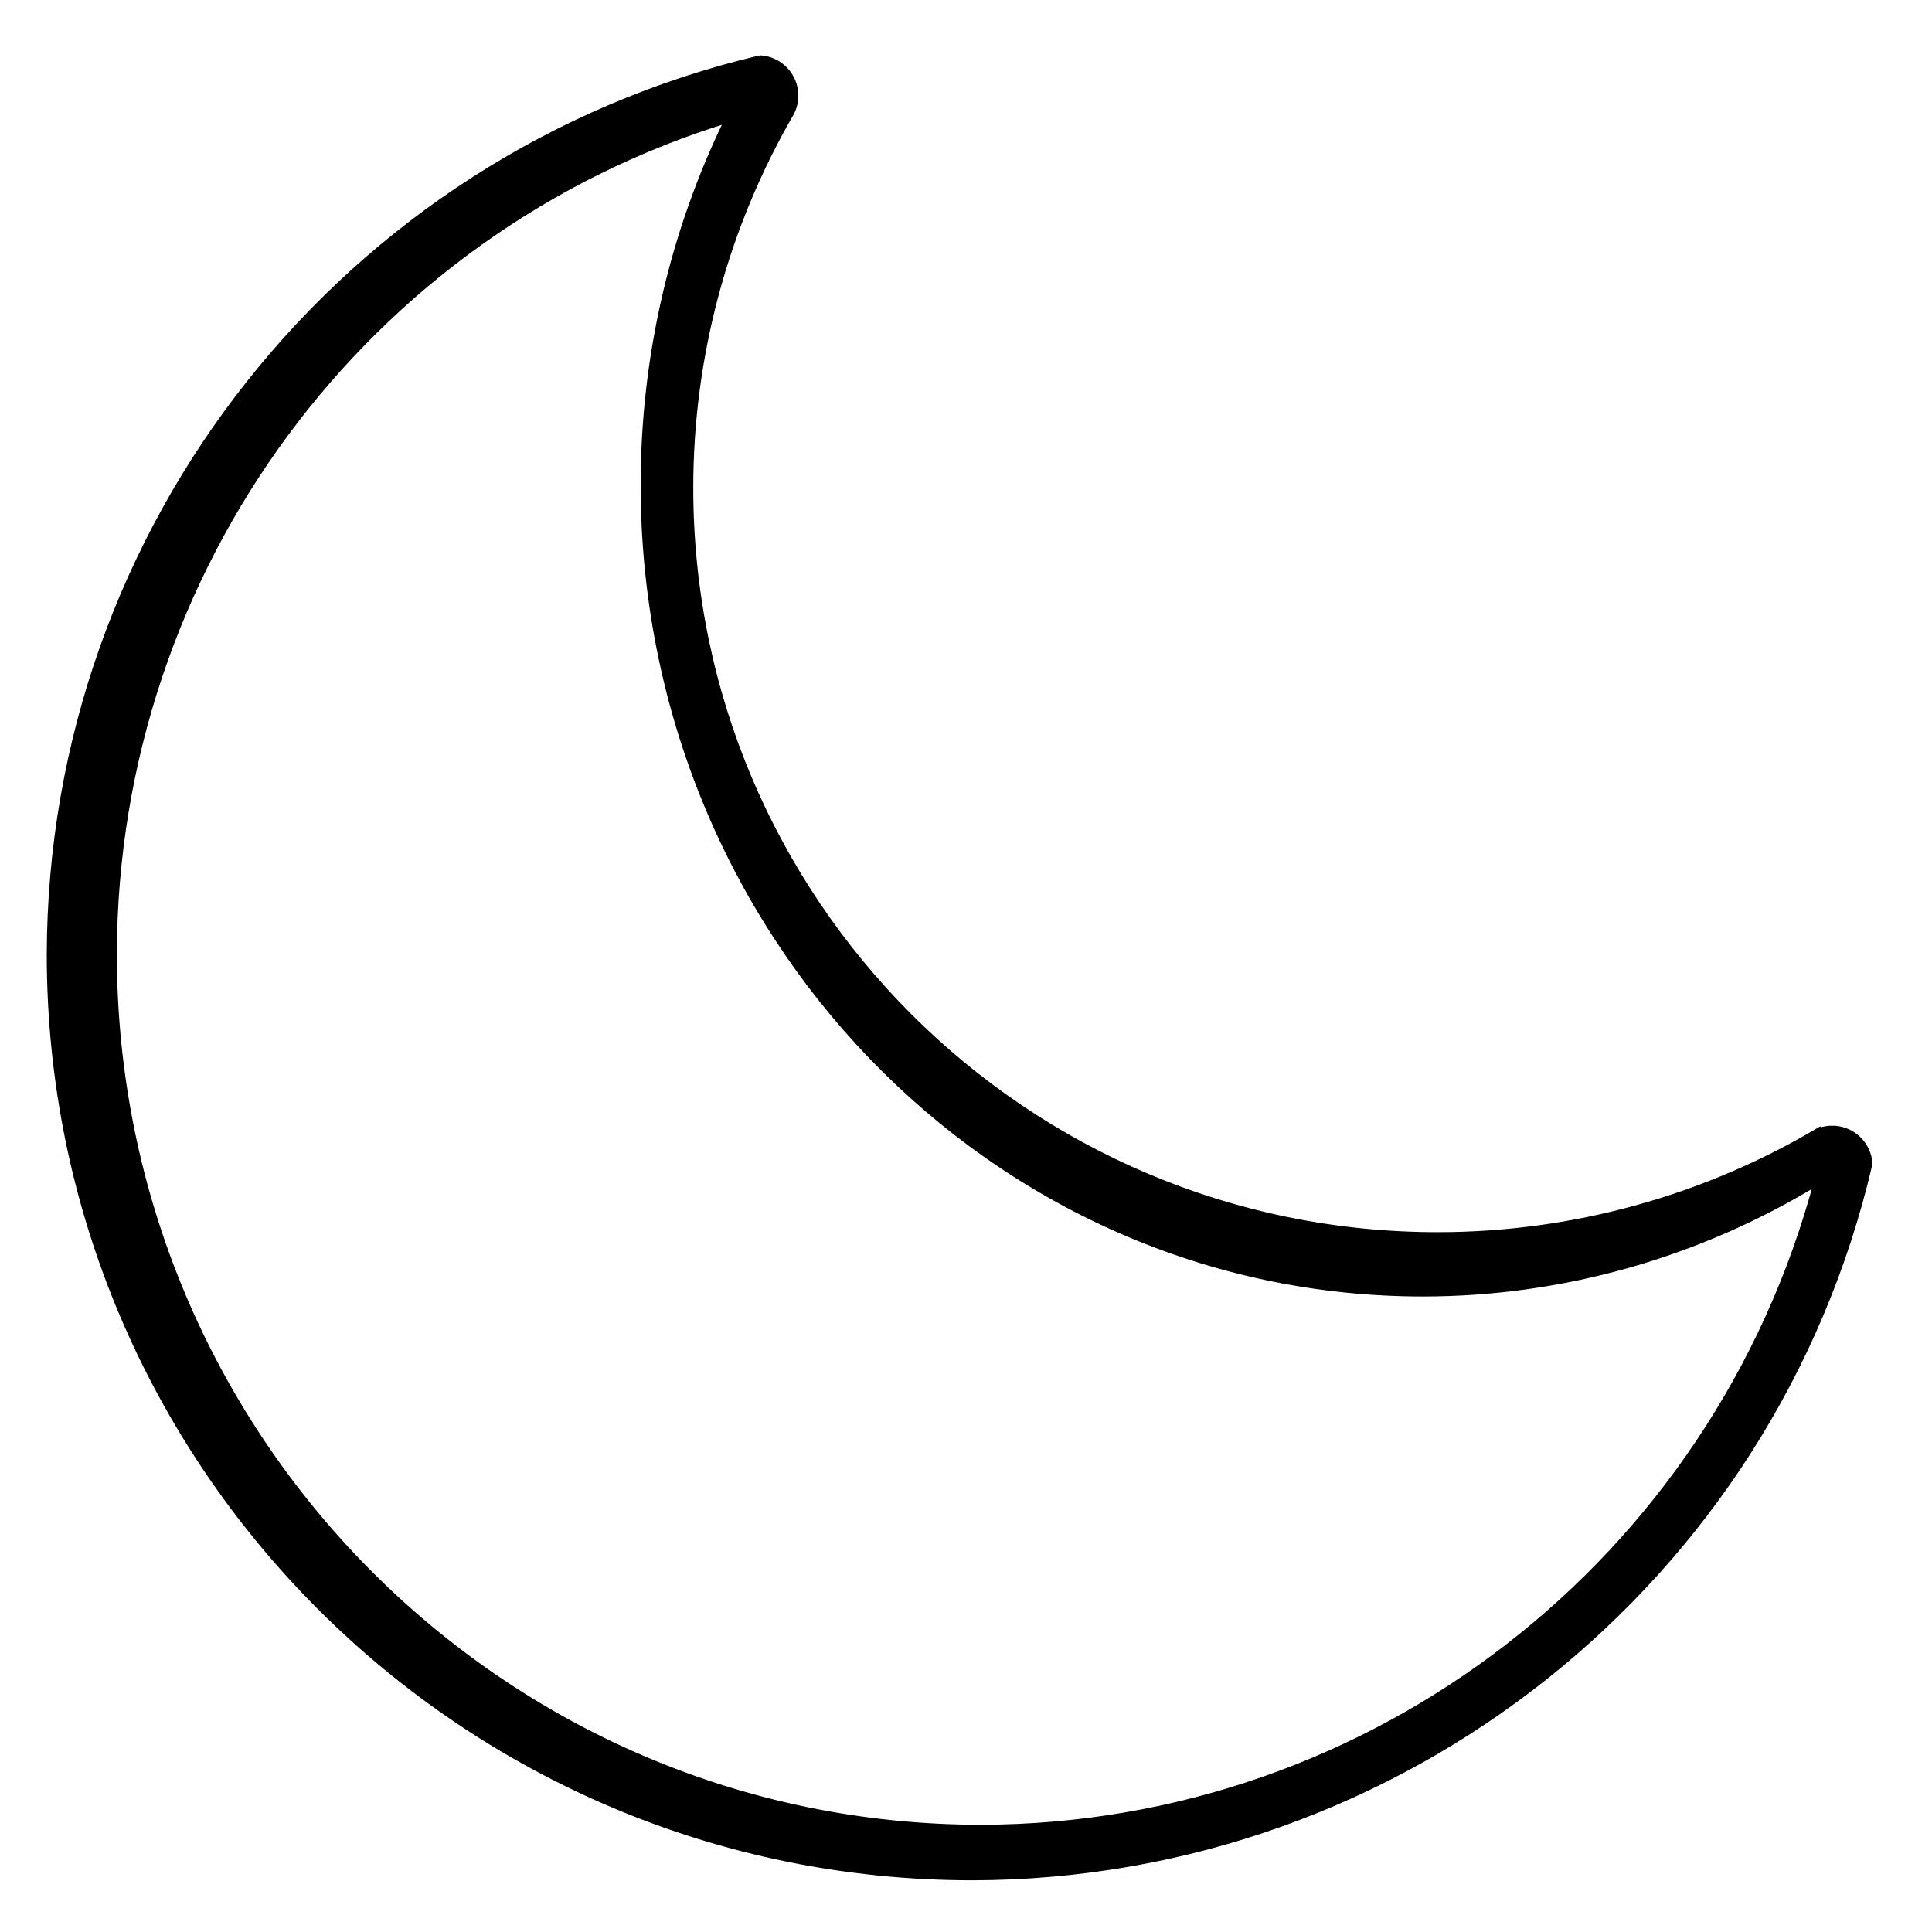
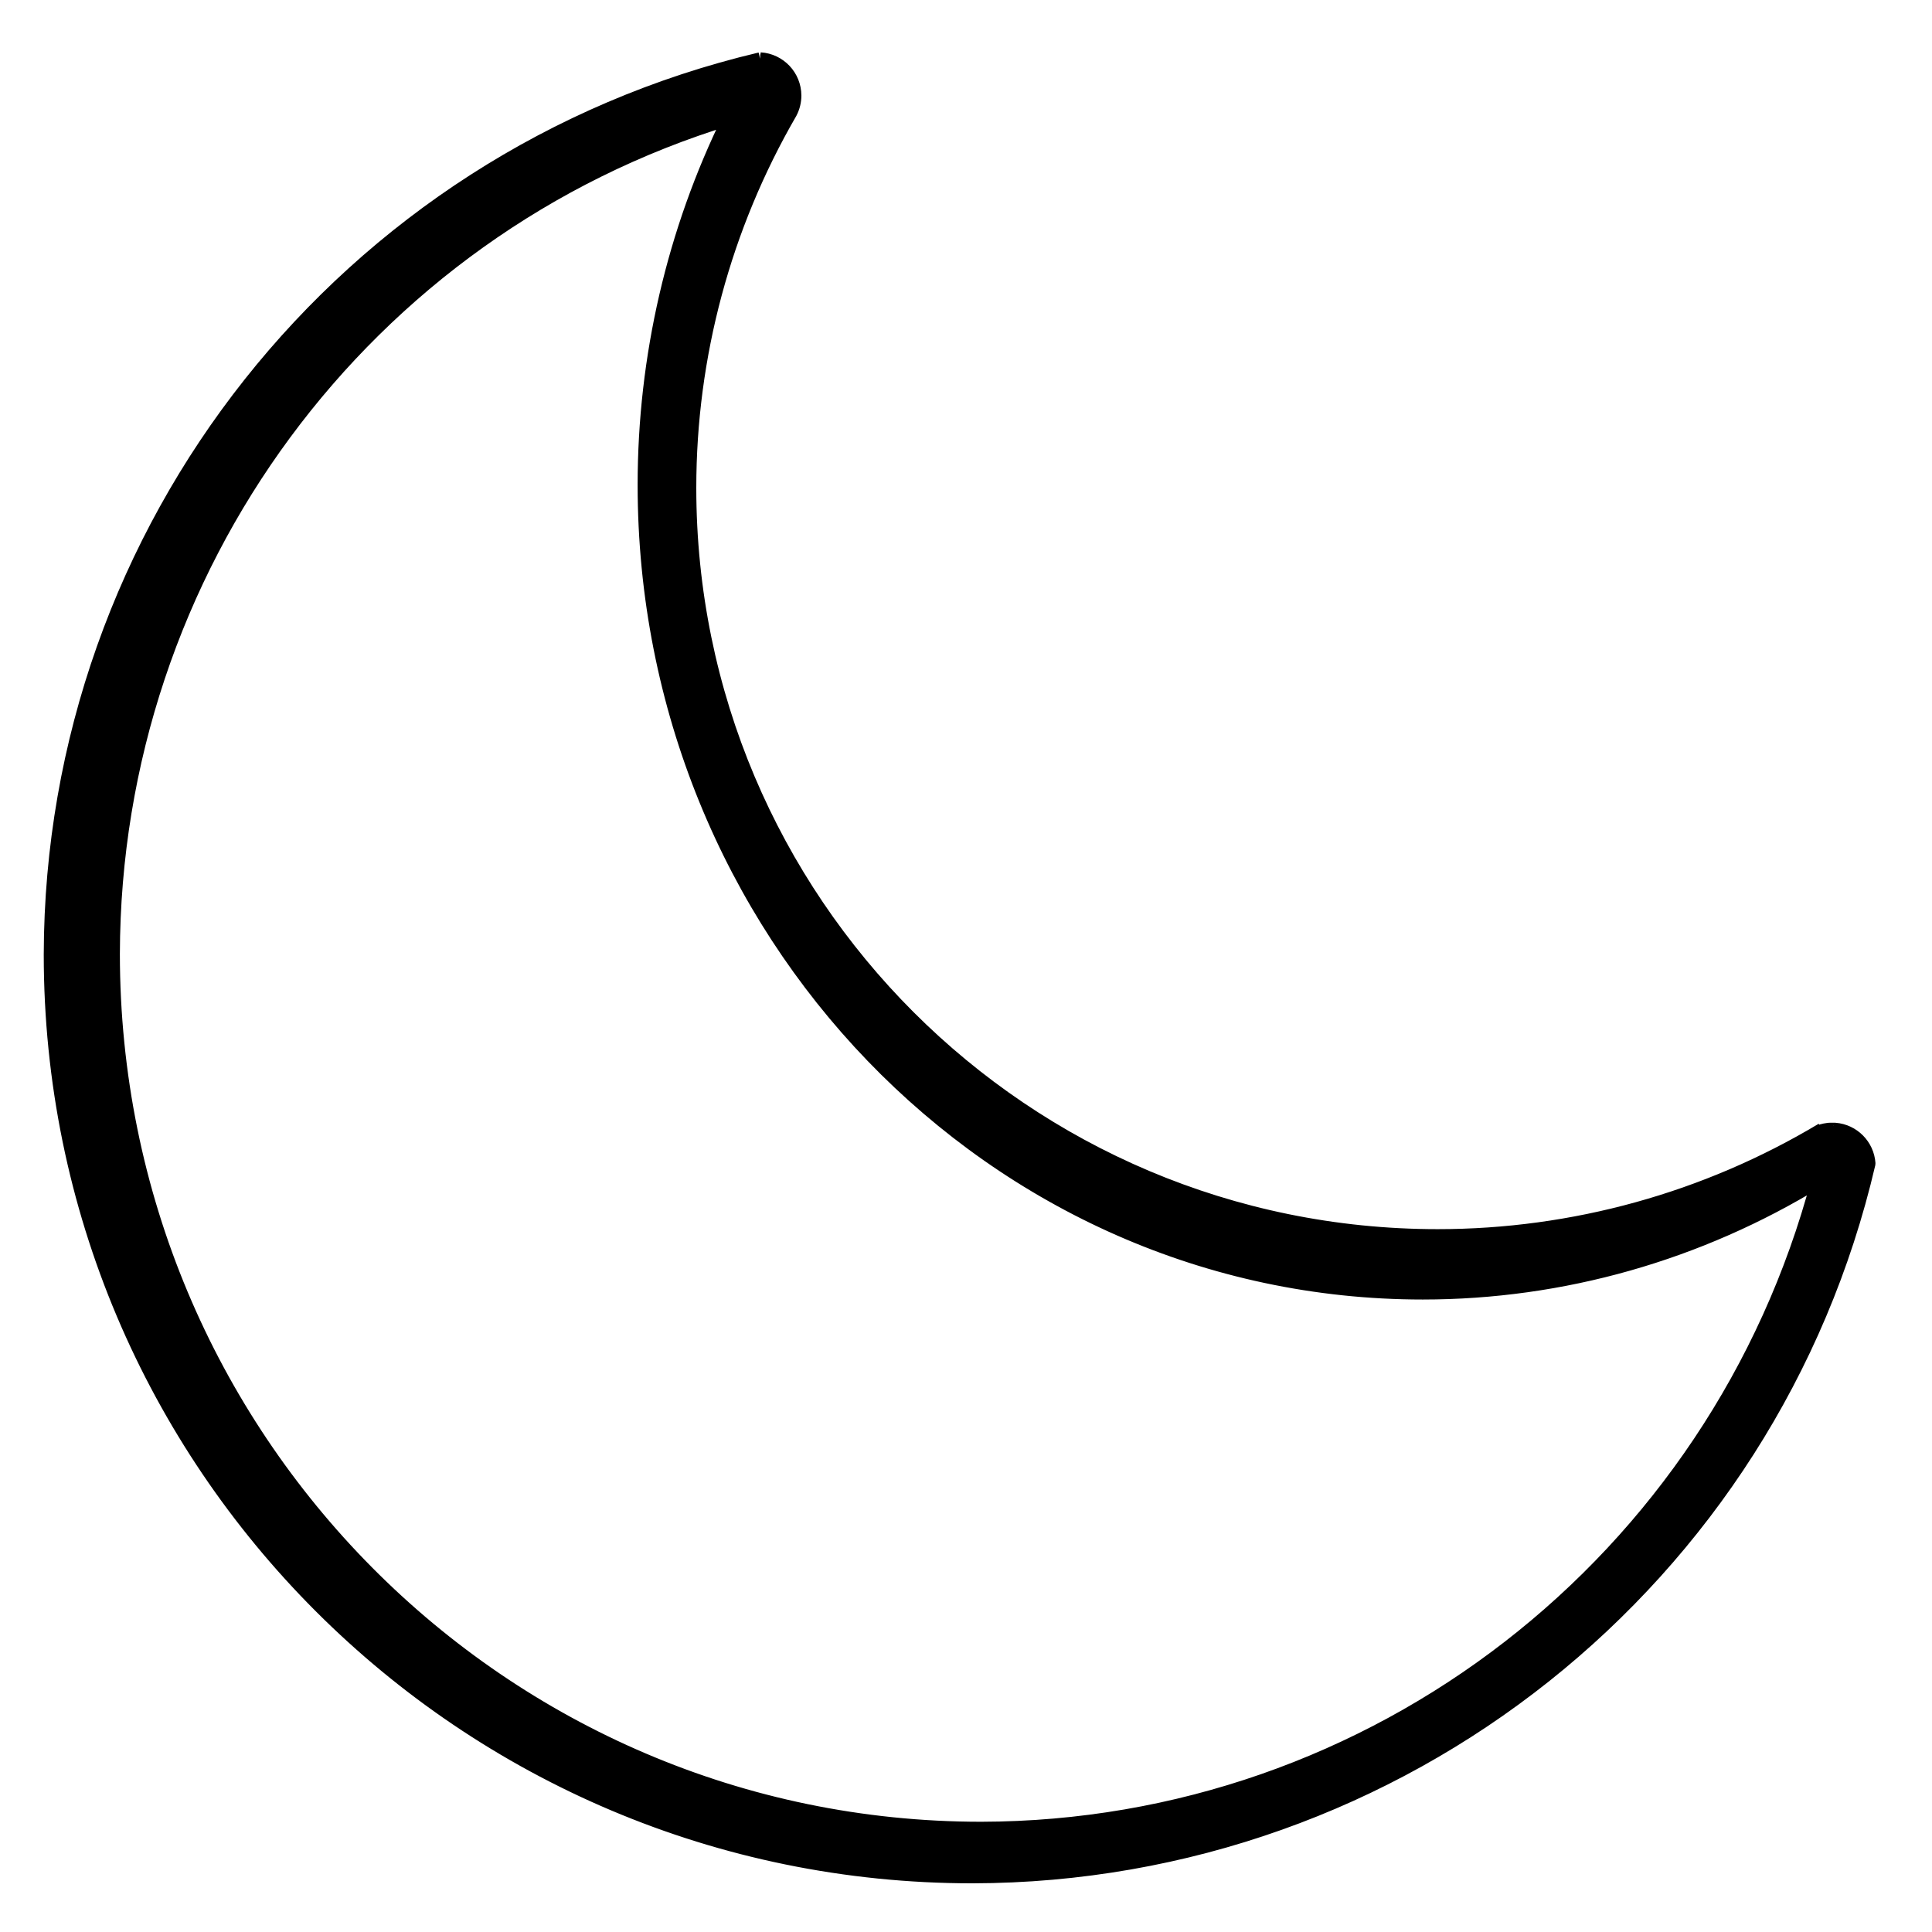
<svg xmlns="http://www.w3.org/2000/svg" height="128" width="128" xml:space="preserve" y="0" x="0" id="Layer_1" version="1.1" viewBox="-45.101 -44.95 319.481 319.481">
  <defs id="defs1" />
  <style id="style1855" type="text/css">.st1{fill-rule:evenodd;clip-rule:evenodd;fill:#f90}</style>
-   <path id="path2" style="display:inline;fill:#000000;stroke:#000000;stroke-width:1.4;stroke-linecap:round;stroke-linejoin:bevel;stroke-miterlimit:4.1;stroke-dasharray:none;stroke-opacity:1;paint-order:markers fill stroke;fill-opacity:1" d="M 80.623,-35.097 A 152.386,152.386 0 0 0 -36.667,112.894 152.386,152.386 0 0 0 115.722,265.282 152.386,152.386 0 0 0 263.834,147.463 a 5.976,5.976 0 0 0 -5.492,-5.553 h -0.896 a 5.976,5.976 0 0 0 -0.277,0.028 c -0.005,-0.009 -0.012,-0.018 -0.019,-0.028 h -0.011 c 0.007,0.009 0.015,0.018 0.024,0.028 a 5.976,5.976 0 0 0 -1.877,0.549 123.797,123.797 0 0 0 0.972,-0.577 123.797,123.797 0 0 1 -63.618,17.596 A 123.797,123.797 0 0 1 68.84,35.712 123.797,123.797 0 0 1 85.517,-26.338 a 123.797,123.797 0 0 1 0.019,-0.038 5.976,5.976 0 0 0 0.681,-2.769 5.976,5.976 0 0 0 -5.595,-5.952 z m -5.027,9.641 a 128.637,133.517 0 0 0 -14.057,60.684 128.637,133.517 0 0 0 128.643,133.515 128.637,133.517 0 0 0 65.448,-18.573 128.637,133.517 0 0 1 -0.357,0.216 6.21,6.445 0 0 1 0.343,-0.155 A 143.632,144.714 0 0 1 117.153,257.5 143.632,144.714 0 0 1 -26.477,112.786 143.632,144.714 0 0 1 75.596,-25.456 Z" />
+   <path id="path2" style="display:inline;fill:#000000;stroke:#000000;stroke-width:2.399;stroke-linecap:round;stroke-linejoin:bevel;stroke-miterlimit:4.1;stroke-dasharray:none;stroke-opacity:1;paint-order:markers fill stroke;fill-opacity:1" d="M 80.623,-35.097 A 152.386,152.386 0 0 0 -36.667,112.894 152.386,152.386 0 0 0 115.722,265.282 152.386,152.386 0 0 0 263.834,147.463 a 5.976,5.976 0 0 0 -5.492,-5.553 h -0.896 a 5.976,5.976 0 0 0 -0.277,0.028 c -0.005,-0.009 -0.012,-0.018 -0.019,-0.028 h -0.011 c 0.007,0.009 0.015,0.018 0.024,0.028 a 5.976,5.976 0 0 0 -1.877,0.549 123.797,123.797 0 0 0 0.972,-0.577 123.797,123.797 0 0 1 -63.618,17.596 A 123.797,123.797 0 0 1 68.84,35.712 123.797,123.797 0 0 1 85.517,-26.338 a 123.797,123.797 0 0 1 0.019,-0.038 5.976,5.976 0 0 0 0.681,-2.769 5.976,5.976 0 0 0 -5.595,-5.952 z m -5.027,9.641 a 128.637,133.517 0 0 0 -14.057,60.684 128.637,133.517 0 0 0 128.643,133.515 128.637,133.517 0 0 0 65.448,-18.573 128.637,133.517 0 0 1 -0.357,0.216 6.21,6.445 0 0 1 0.343,-0.155 A 143.632,144.714 0 0 1 117.153,257.5 143.632,144.714 0 0 1 -26.477,112.786 143.632,144.714 0 0 1 75.596,-25.456 Z" />
</svg>
